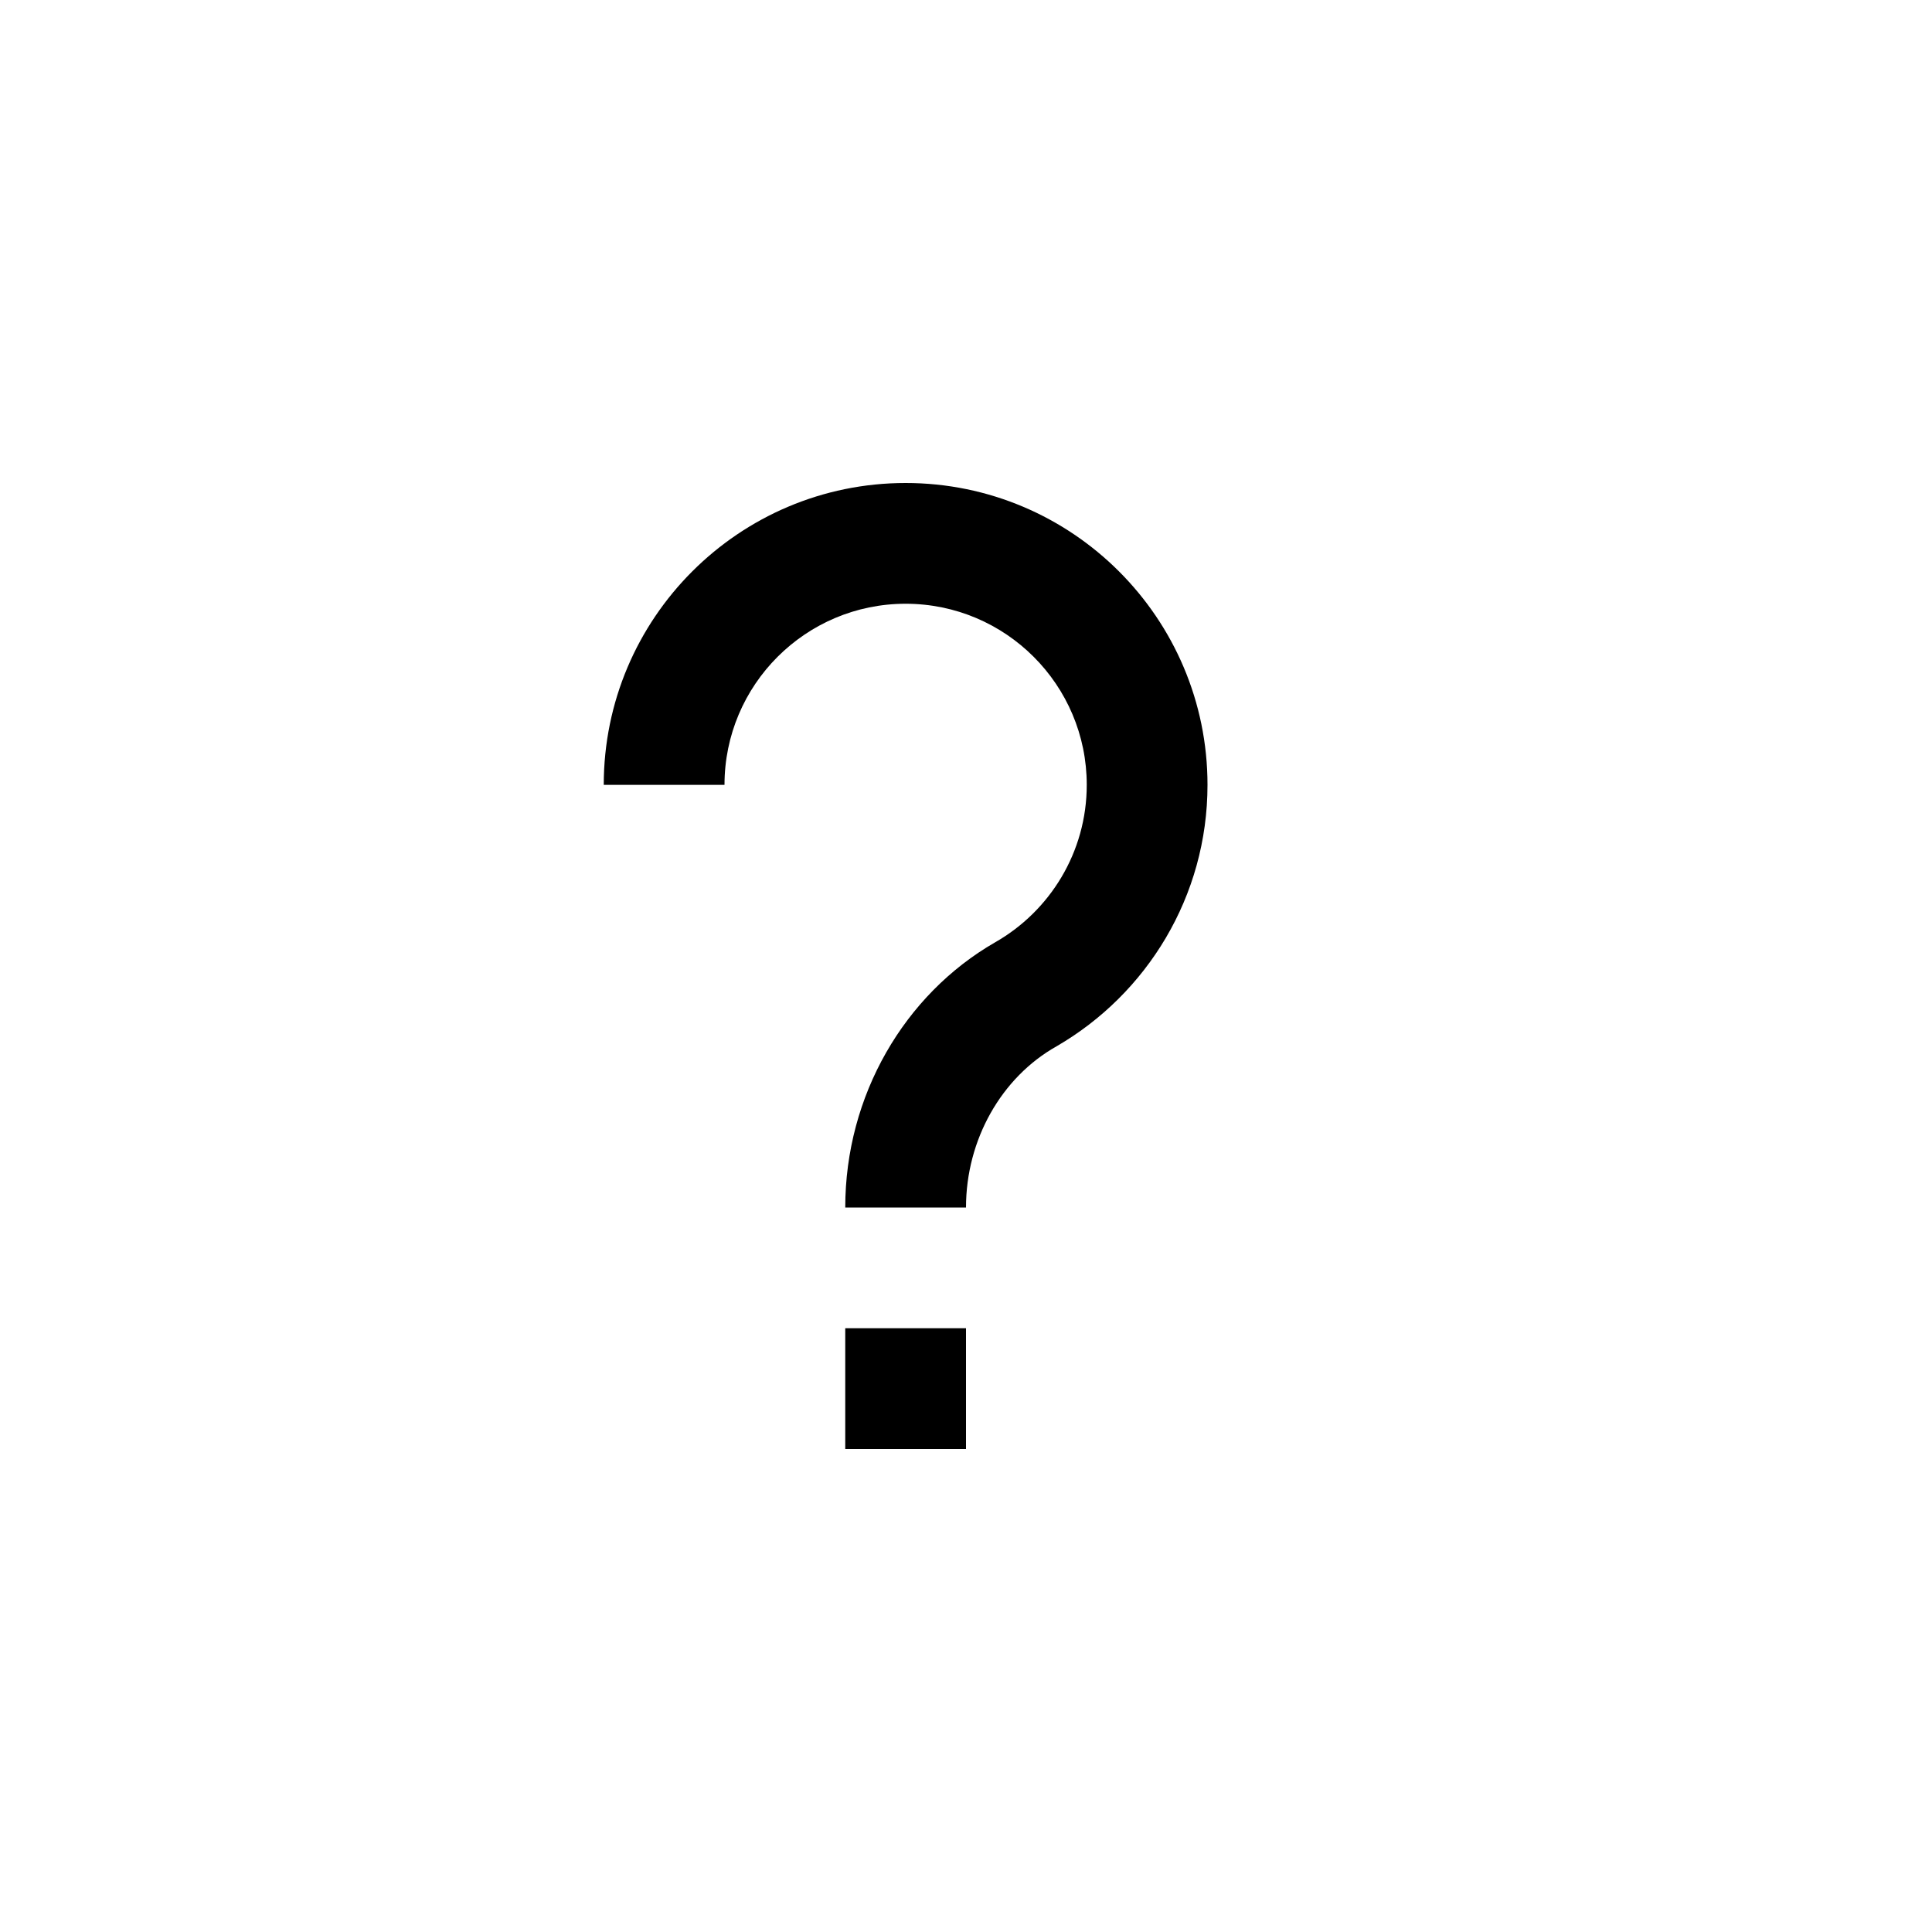
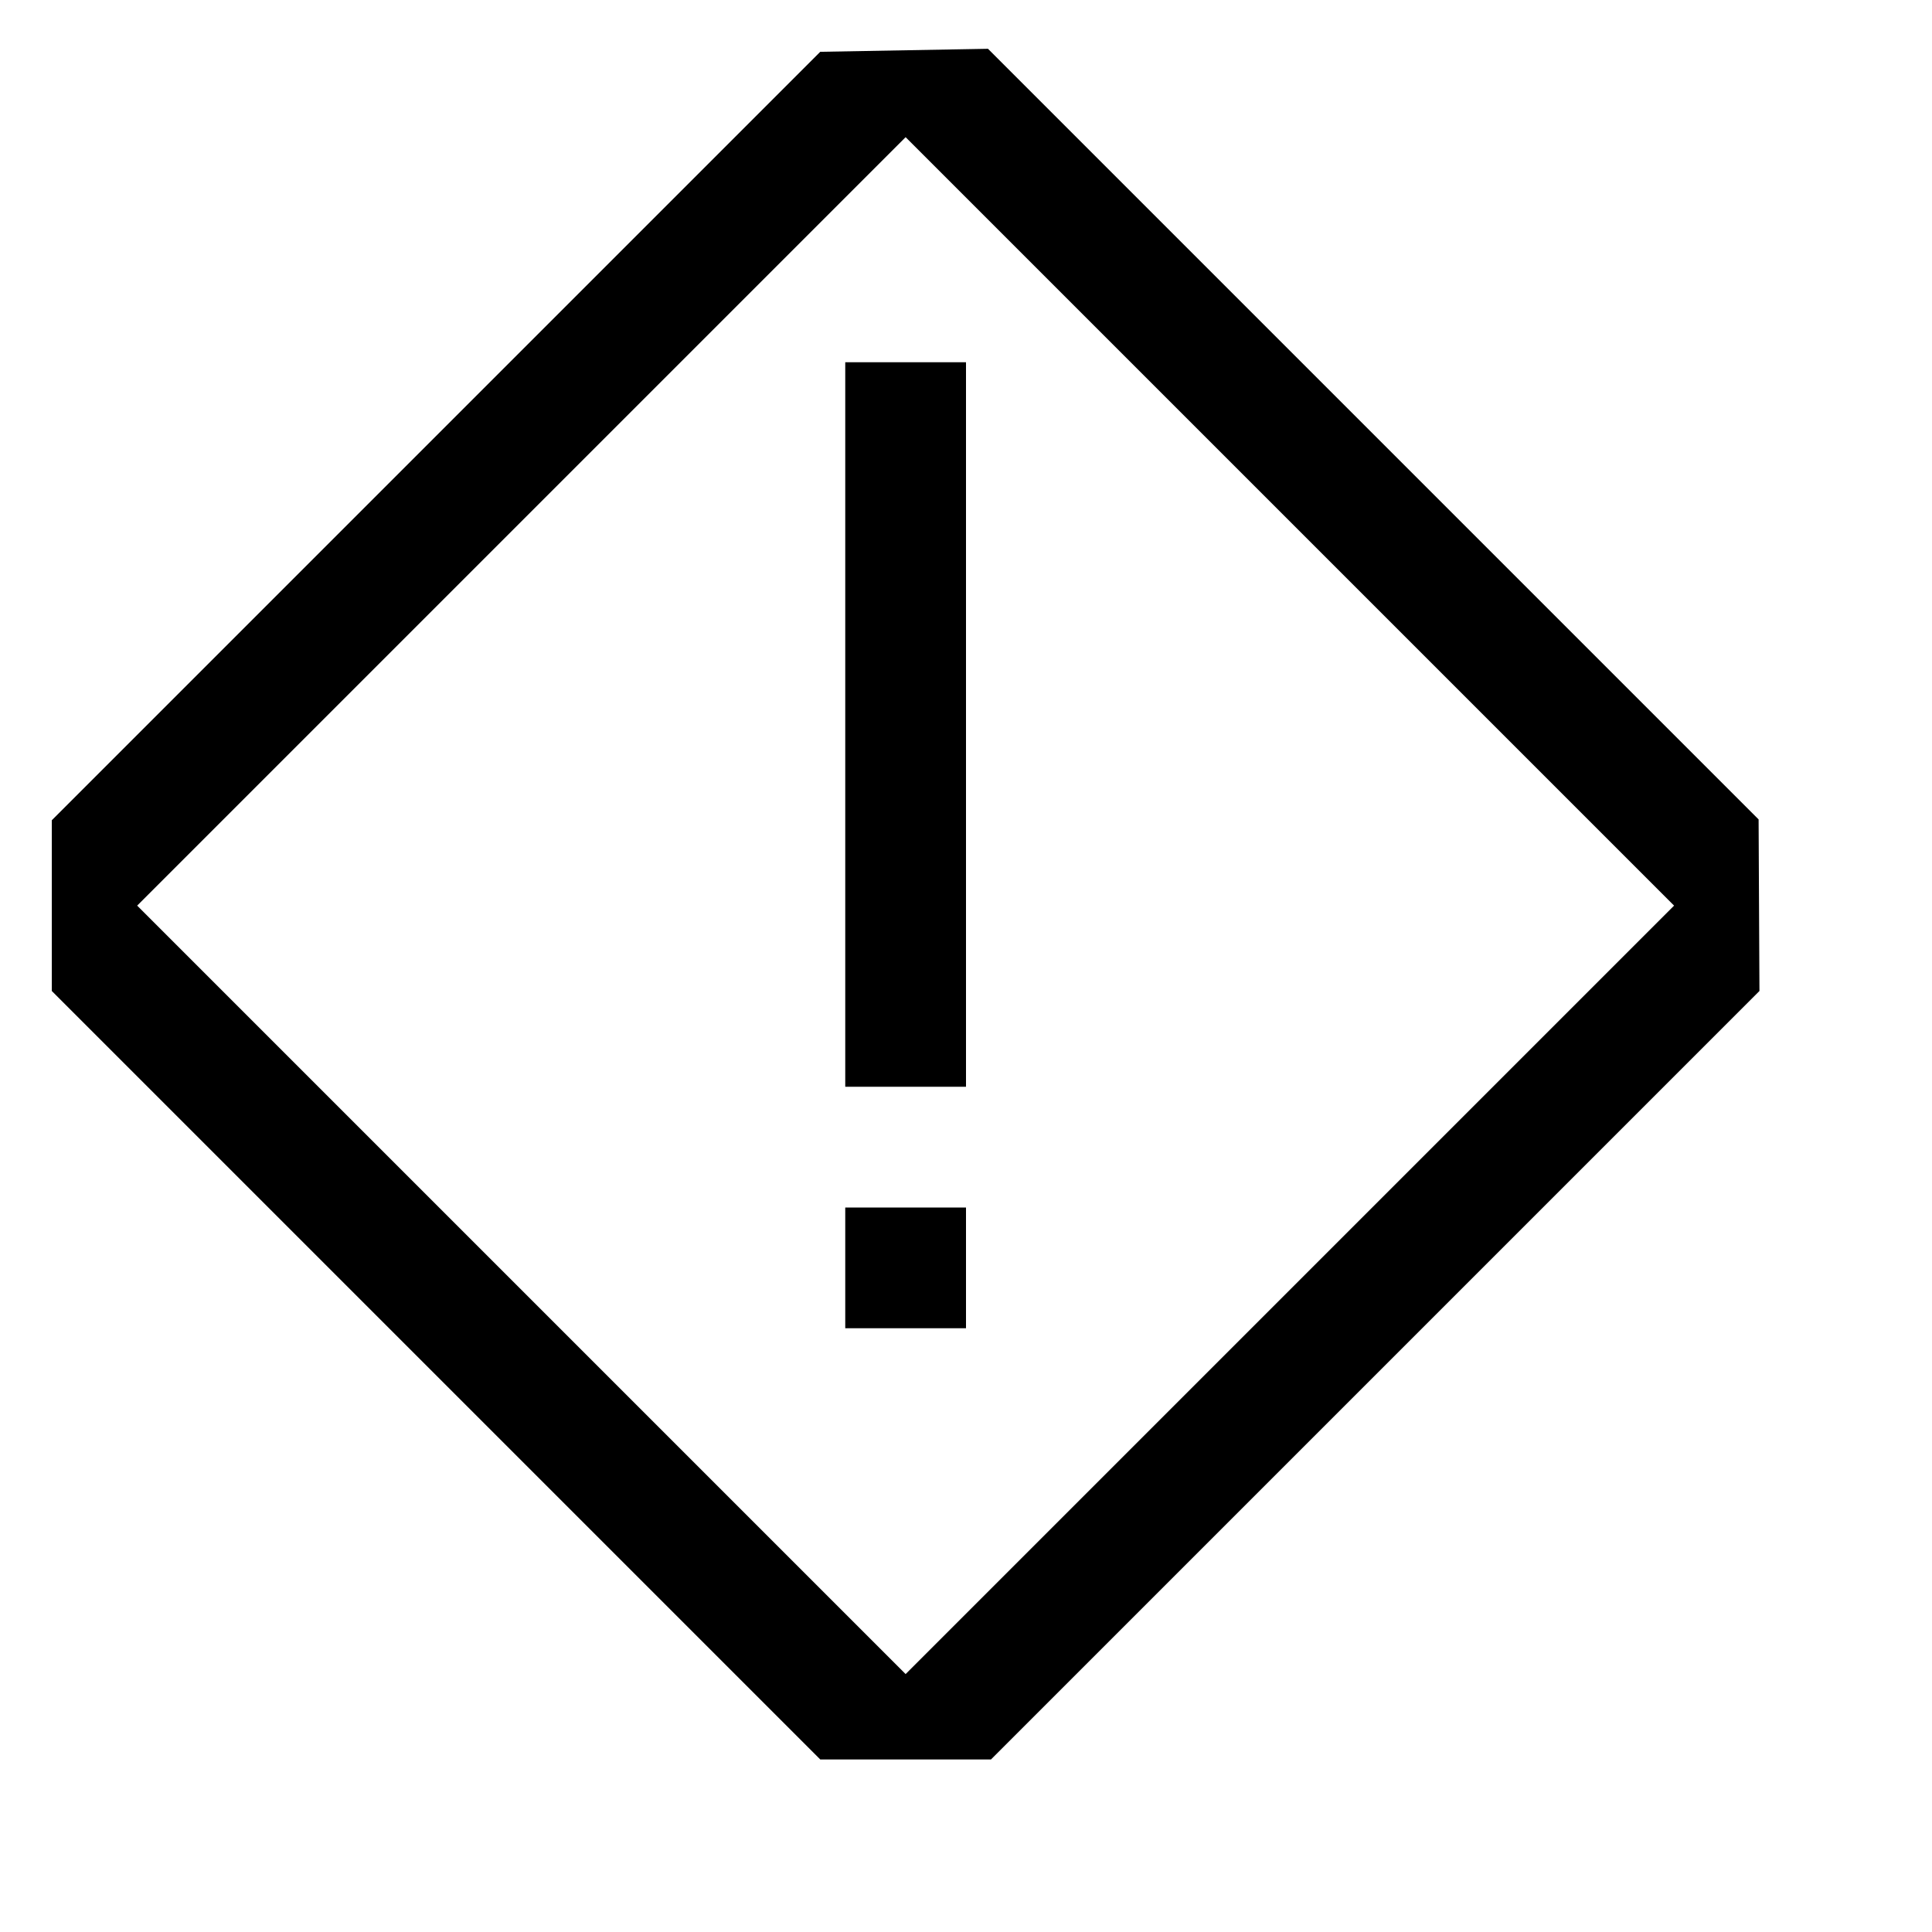
<svg xmlns="http://www.w3.org/2000/svg" width="16px" height="16px" viewBox="0 0 16 16" version="1.1" xml:space="preserve" style="fill-rule:evenodd;clip-rule:evenodd;stroke-linejoin:round;stroke-miterlimit:2;">
-   <g transform="matrix(1,0,0,1,5,4)">
-     <path d="M3,7L3,8L2,8L2,7L3,7ZM1,2.5L0,2.5C0,1.12 1.12,0 2.5,0C3.88,0 5,1.12 5,2.5C5,3.424 4.497,4.232 3.75,4.665C3.293,4.922 3,5.439 3,6L2,6C2,5.073 2.49,4.236 3.241,3.804C3.694,3.546 4,3.058 4,2.5C4,1.672 3.328,1 2.5,1C1.672,1 1,1.672 1,2.5Z" />
-   </g>
+   <path d="M8.207,14.571L6.793,14.571C4.2,11.978 3.022,10.8 0.429,8.207L0.429,6.793L6.793,0.429L8.182,0.404L14.564,6.786L14.571,8.207L8.207,14.571ZM13.864,7.5L7.5,1.136L1.136,7.5C3.257,9.621 5.379,11.743 7.5,13.864L13.864,7.5ZM8,11L7,11L7,10L8,10L8,11ZM8,9L7,9L7,3L8,3L8,9Z" />
</svg>
